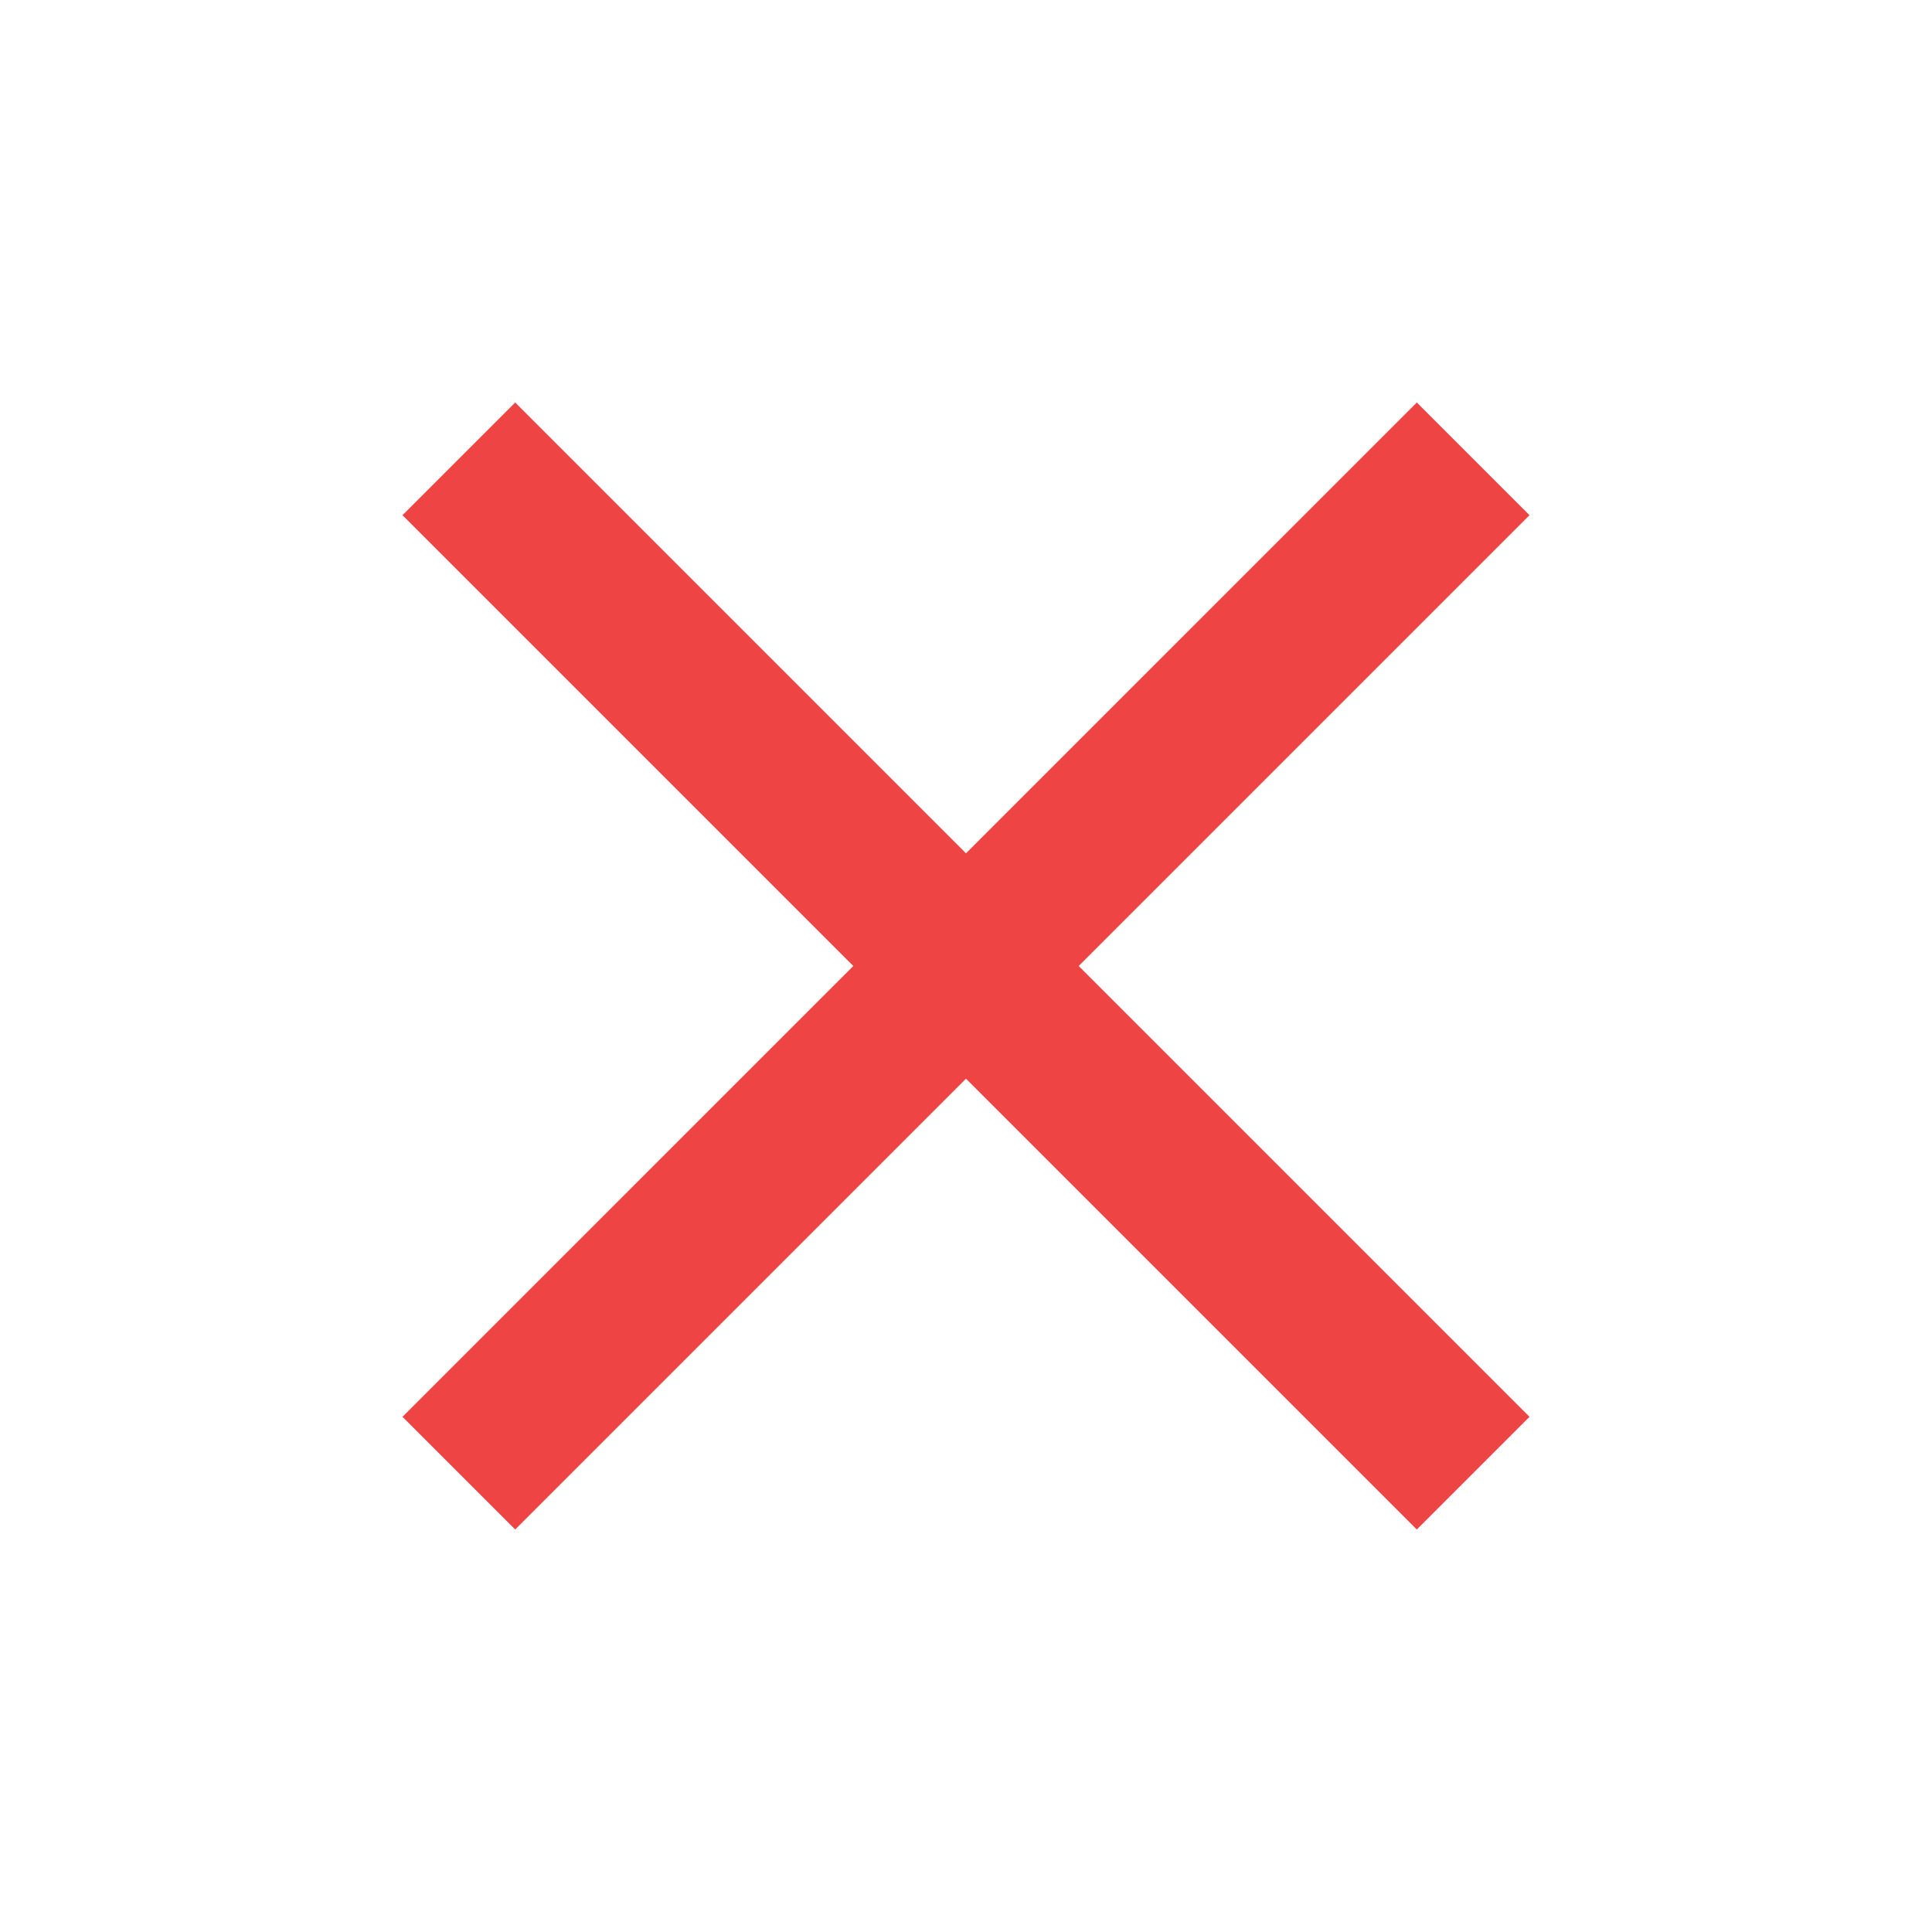
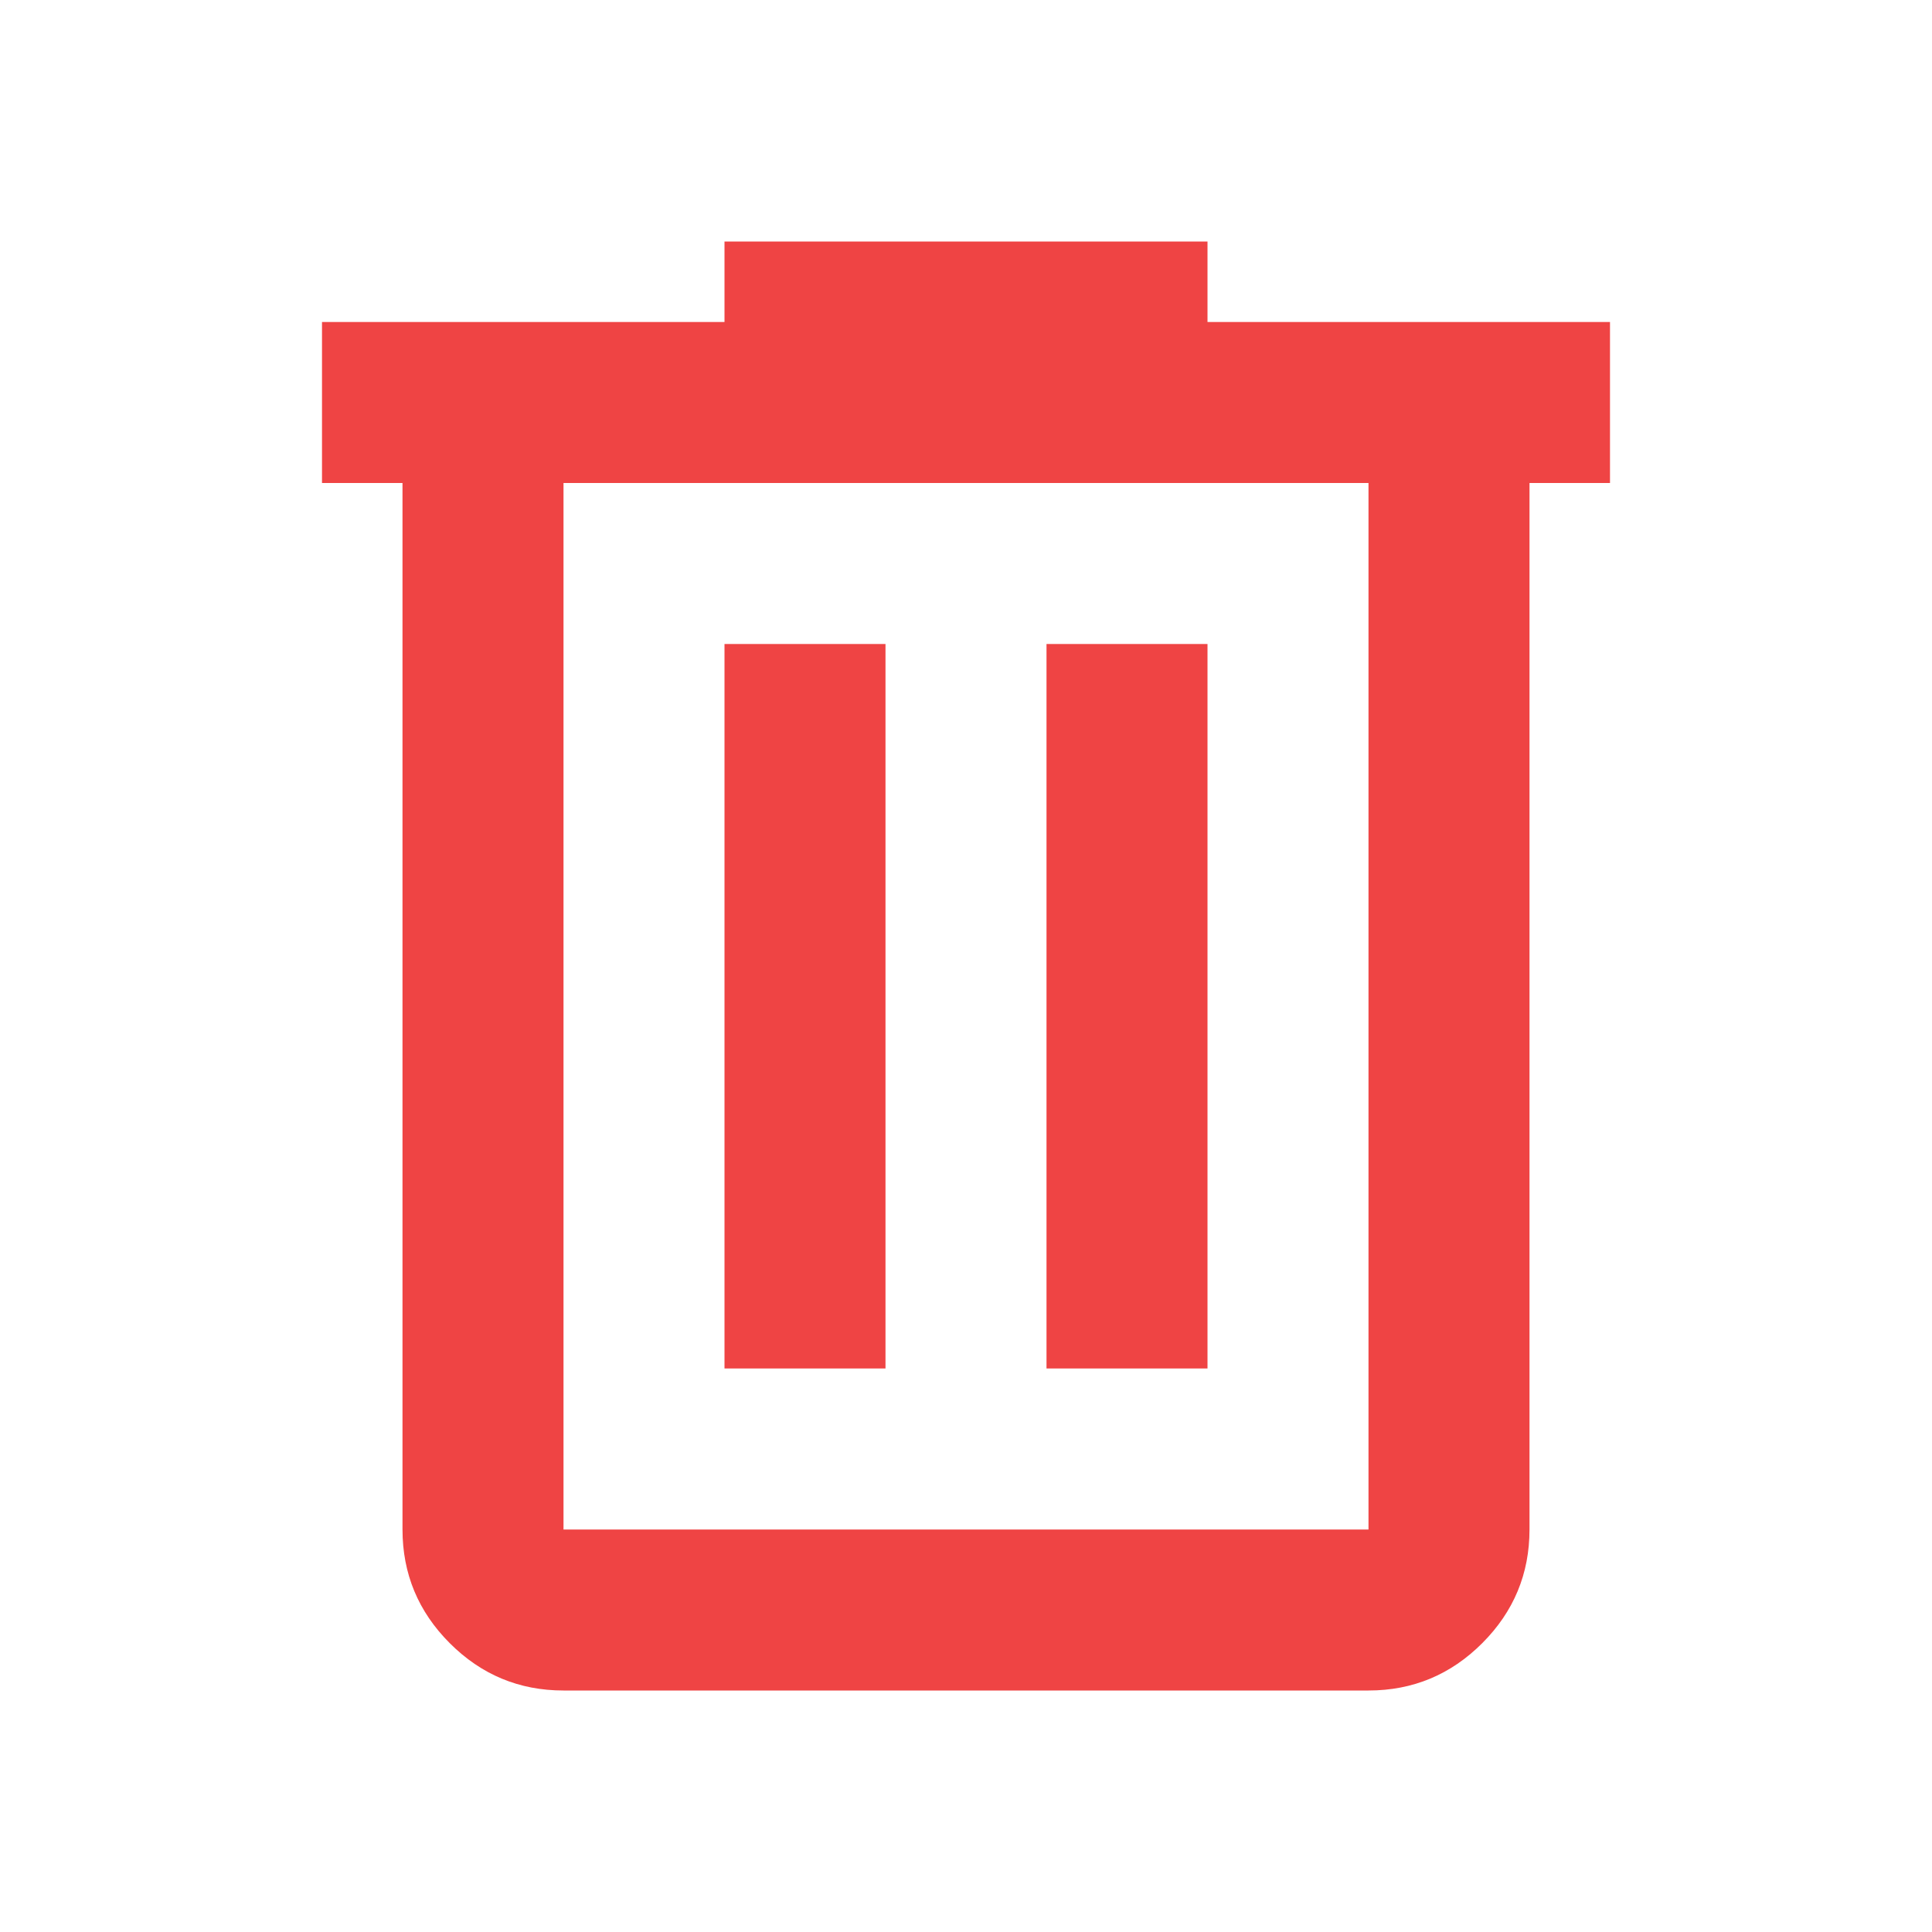
<svg xmlns="http://www.w3.org/2000/svg" height="24px" viewBox="0 -960 960 960" width="24px" fill="#EF4444">
-   <path d="m256-200-56-56 224-224-224-224 56-56 224 224 224-224 56 56-224 224 224 224-56 56-224-224-224 224Z" />
+   <path d="M280-120q-33 0-56.5-23.5T200-200v-520h-40v-80h200v-40h240v40h200v80h-40v520q0 33-23.5 56.5T680-120H280Zm400-600H280v520h400v-520ZM360-280h80v-360h-80v360Zm160 0h80v-360h-80v360ZM280-720v520-520Z" />
</svg>
